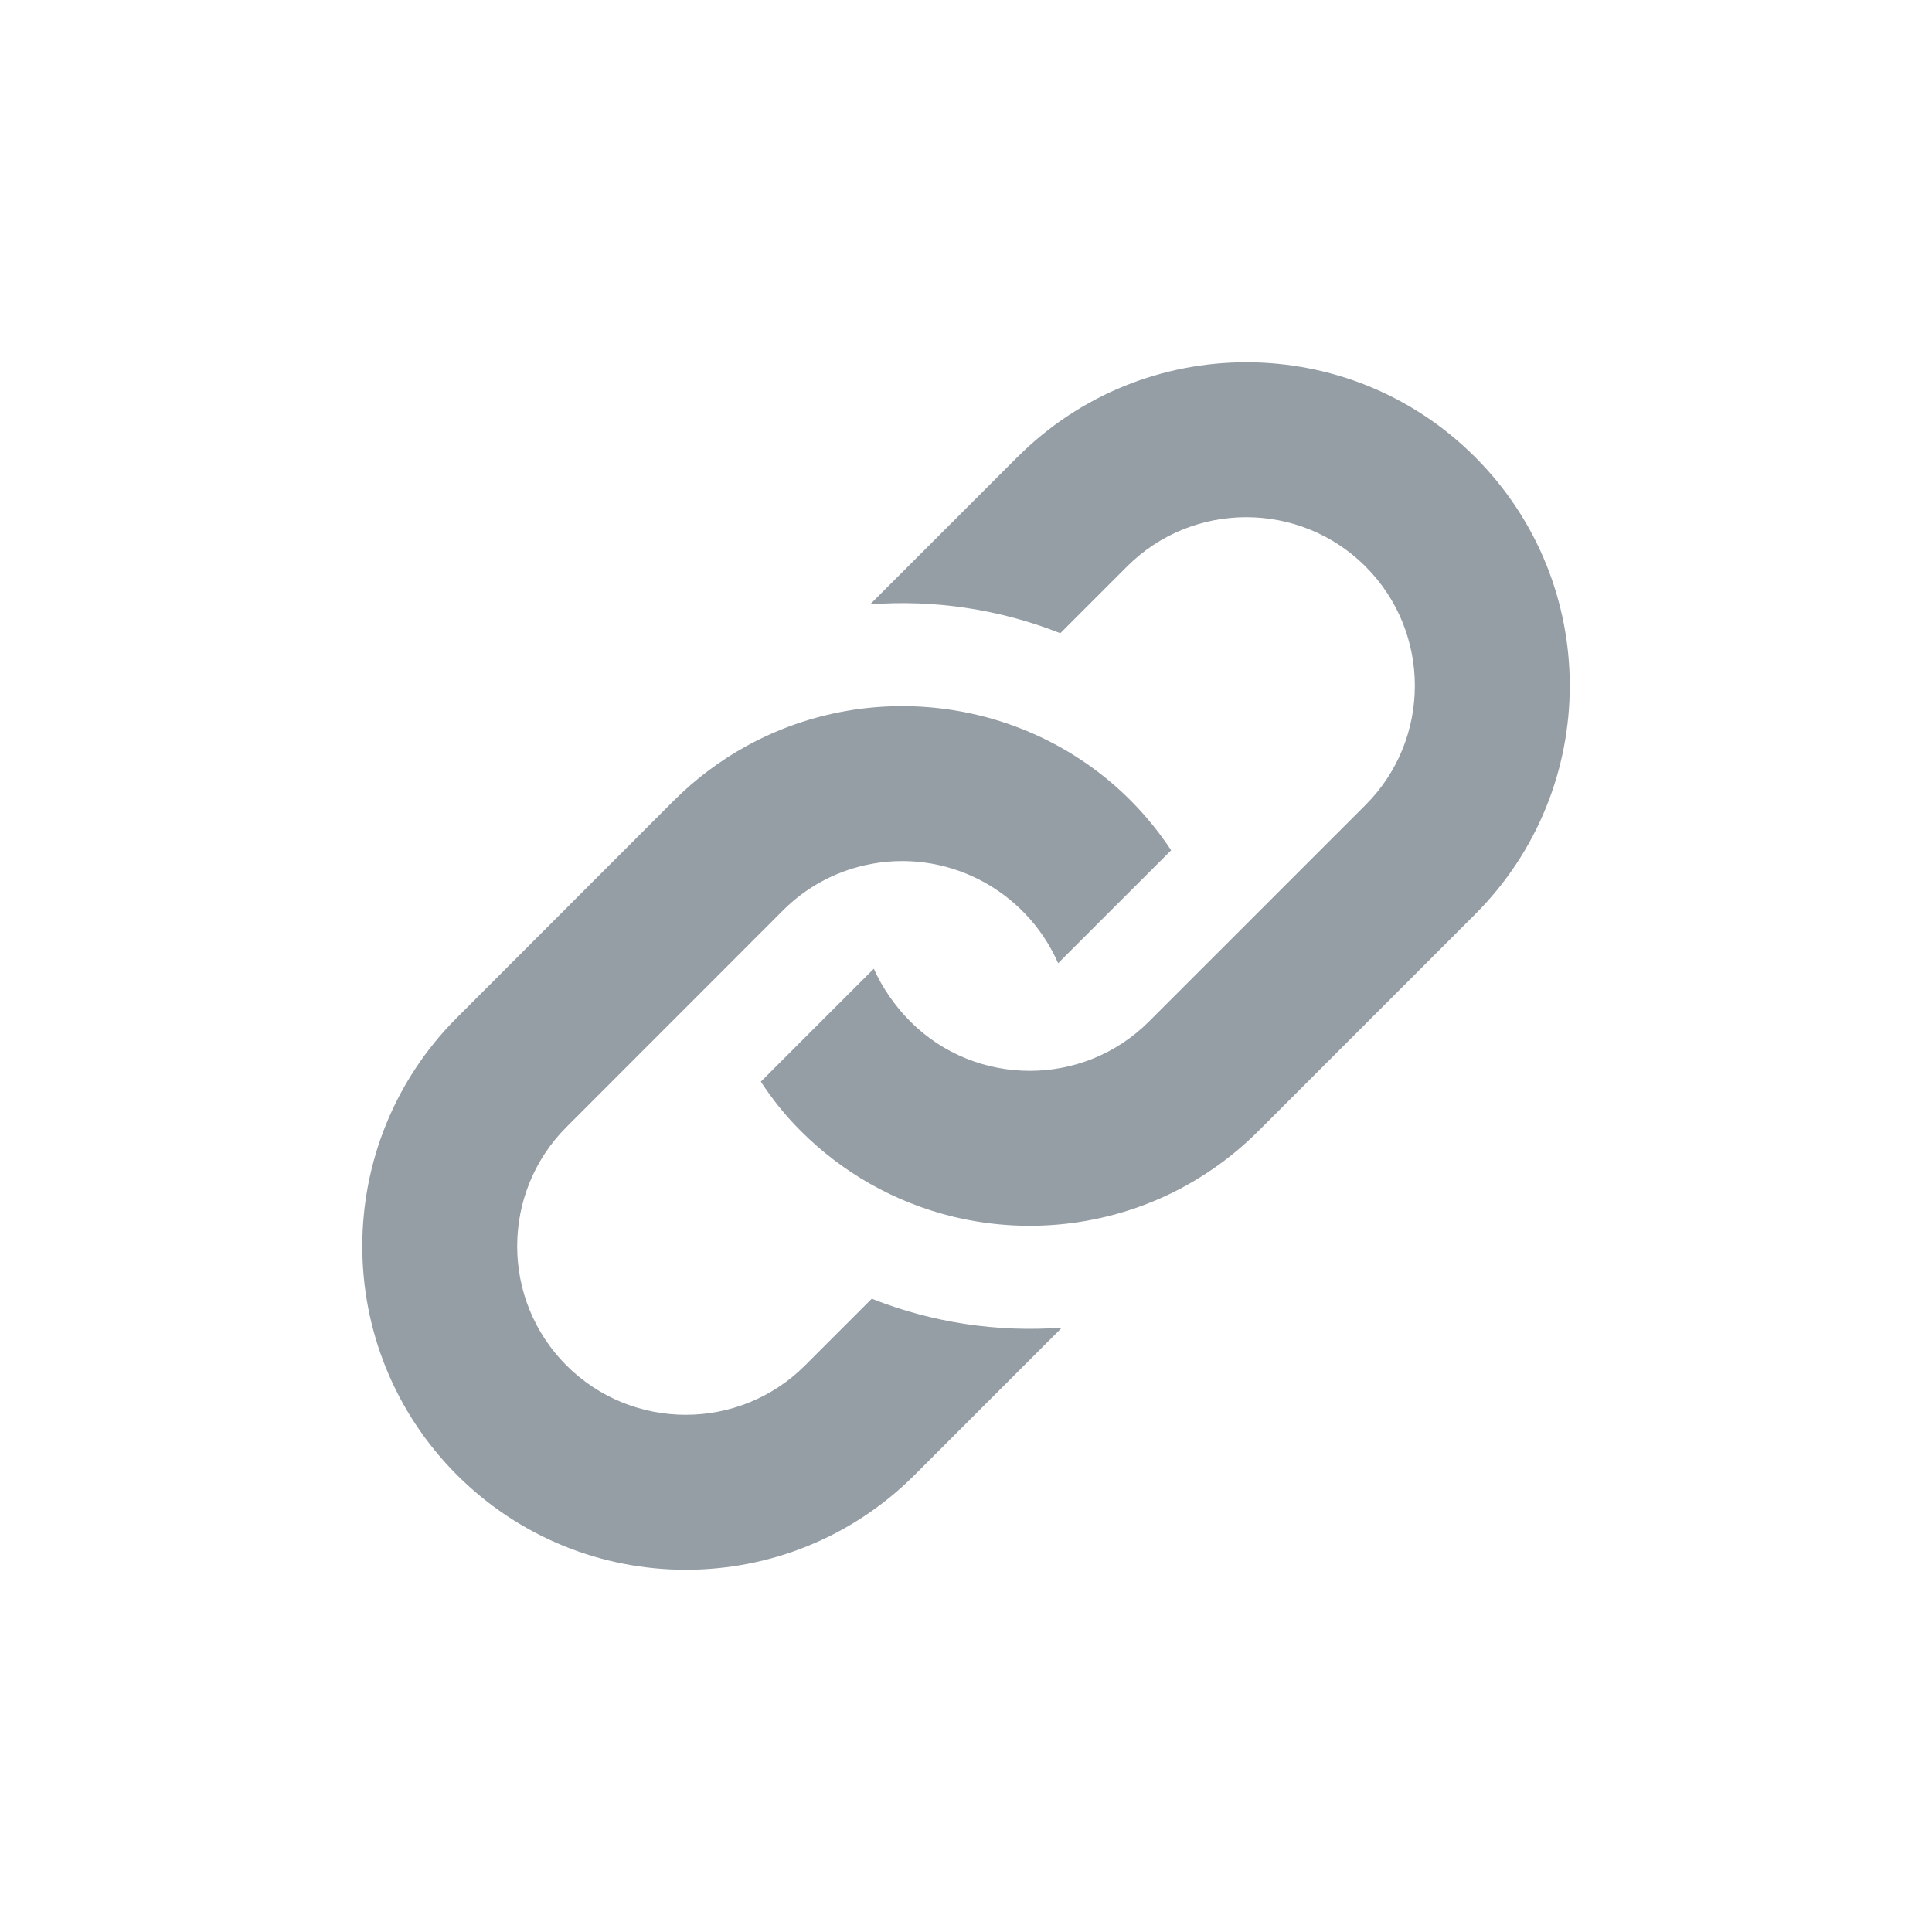
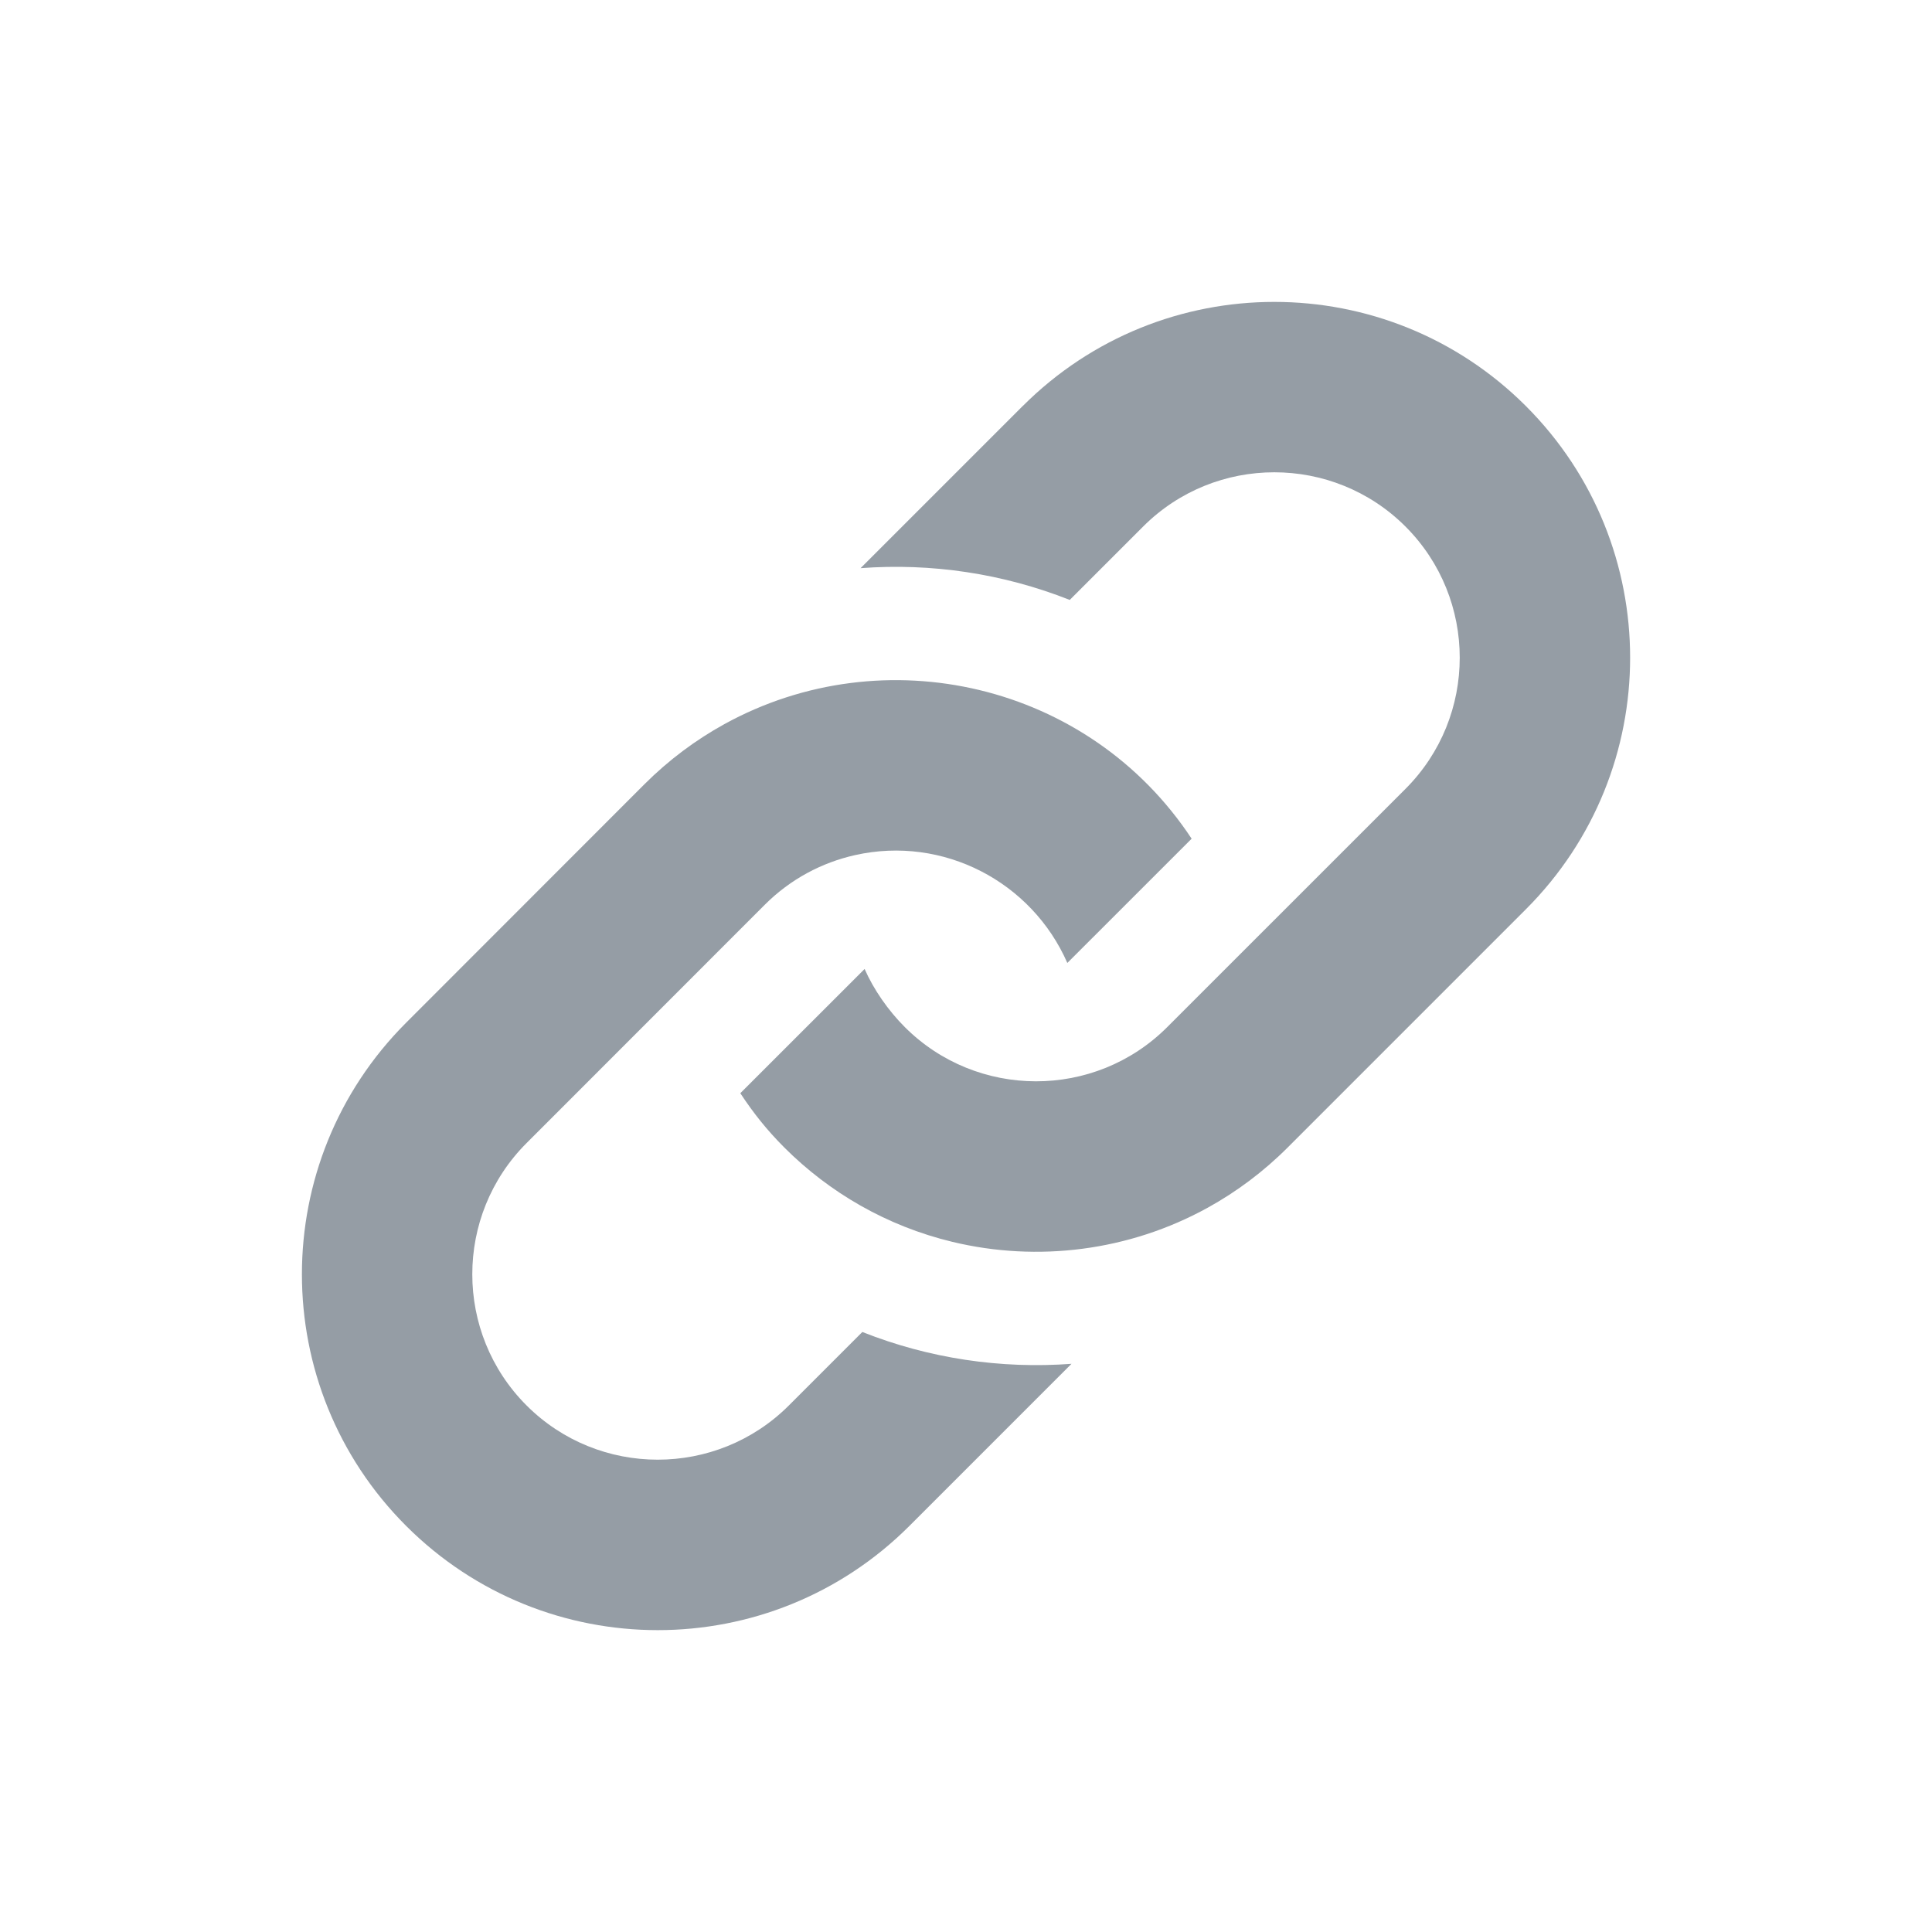
<svg xmlns="http://www.w3.org/2000/svg" width="32" height="32" viewBox="0 0 32 32" version="1.1" id="svg4">
  <defs id="defs8" />
-   <g id="g52">
+   <g id="g19">
    <rect style="fill:none;stroke:none;stroke-width:0.512" id="rect26" width="32" height="32" x="-4.3579101e-07" y="2.5878906e-08" />
-     <g id="g838" transform="matrix(0.4166667,0,0,0.4166667,5.999999,6)">
+     <g id="g838" transform="matrix(0.4583333,0,0,0.4583333,5,5)">
      <rect style="fill:none;stroke-width:2.162" id="rect7" width="48" height="48" x="1.4904785e-07" y="-3.3959961e-07" />
      <path d="m 12.375,17.436 c 0.878,-0.878 1.852,-1.602 2.888,-2.174 5.774,-3.182 13.179,-1.49 16.891,4.138 l -4.492,4.49 c -1.288,-2.938 -4.486,-4.61 -7.669,-3.898 -1.198,0.268 -2.336,0.866 -3.266,1.796 L 8.119,30.4 c -2.614,2.614 -2.614,6.866 0,9.48 2.614,2.614 6.866,2.614 9.481,0 l 2.654,-2.654 c 2.414,0.958 5.002,1.34 7.559,1.15 l -5.858,5.858 c -5.022,5.022 -13.165,5.022 -18.187,0 -5.022,-5.022 -5.022,-13.164 0,-18.185 z M 26.048,3.765 20.19,9.623 c 2.554,-0.192 5.144,0.192 7.559,1.148 l 2.652,-2.652 c 2.614,-2.614 6.866,-2.614 9.481,0 2.614,2.614 2.614,6.866 0,9.48 l -8.611,8.61 c -2.622,2.622 -6.88,2.6 -9.481,0 -0.606,-0.606 -1.128,-1.36 -1.454,-2.102 l -4.492,4.49 c 0.472,0.716 0.962,1.334 1.592,1.964 1.624,1.624 3.692,2.834 6.072,3.408 3.084,0.742 6.388,0.332 9.227,-1.234 1.036,-0.572 2.01,-1.296 2.888,-2.174 l 8.609,-8.61 c 5.024,-5.022 5.024,-13.164 0.002,-18.185 -5.022,-5.02 -13.163,-5.02 -18.185,0 z" id="path2" style="fill:#959da5;fill-opacity:1;stroke-width:2" />
    </g>
  </g>
</svg>
